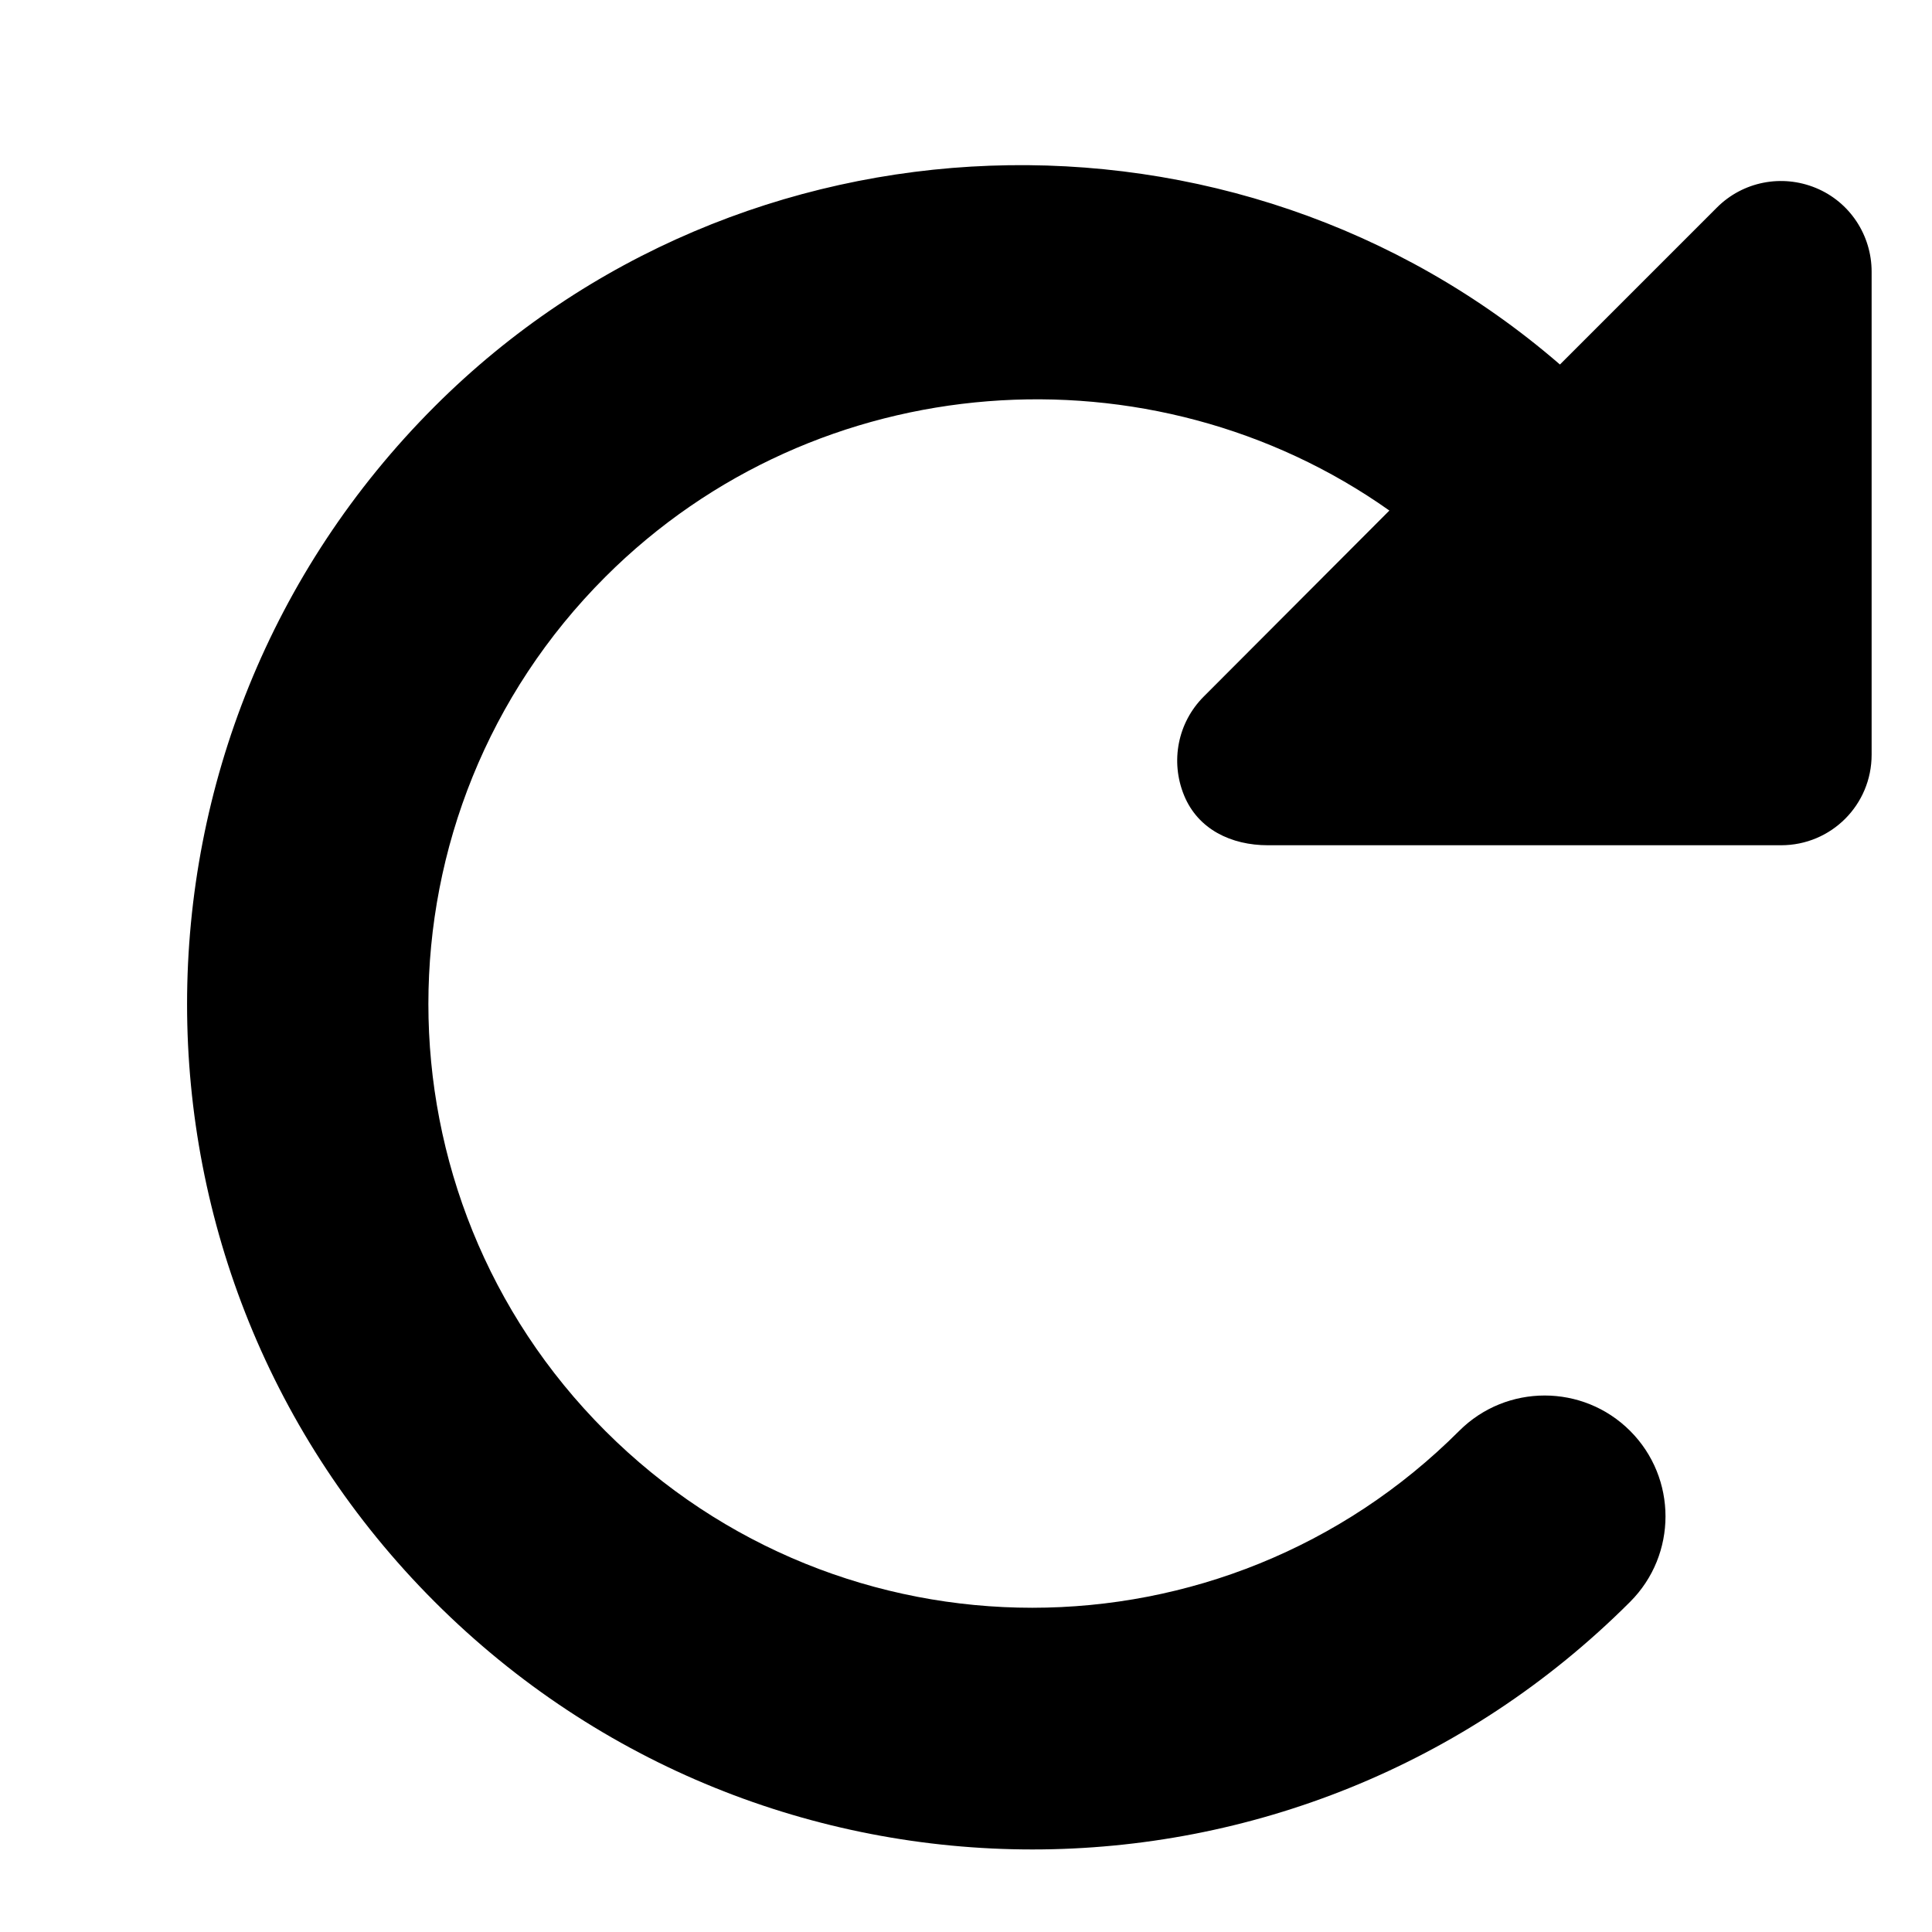
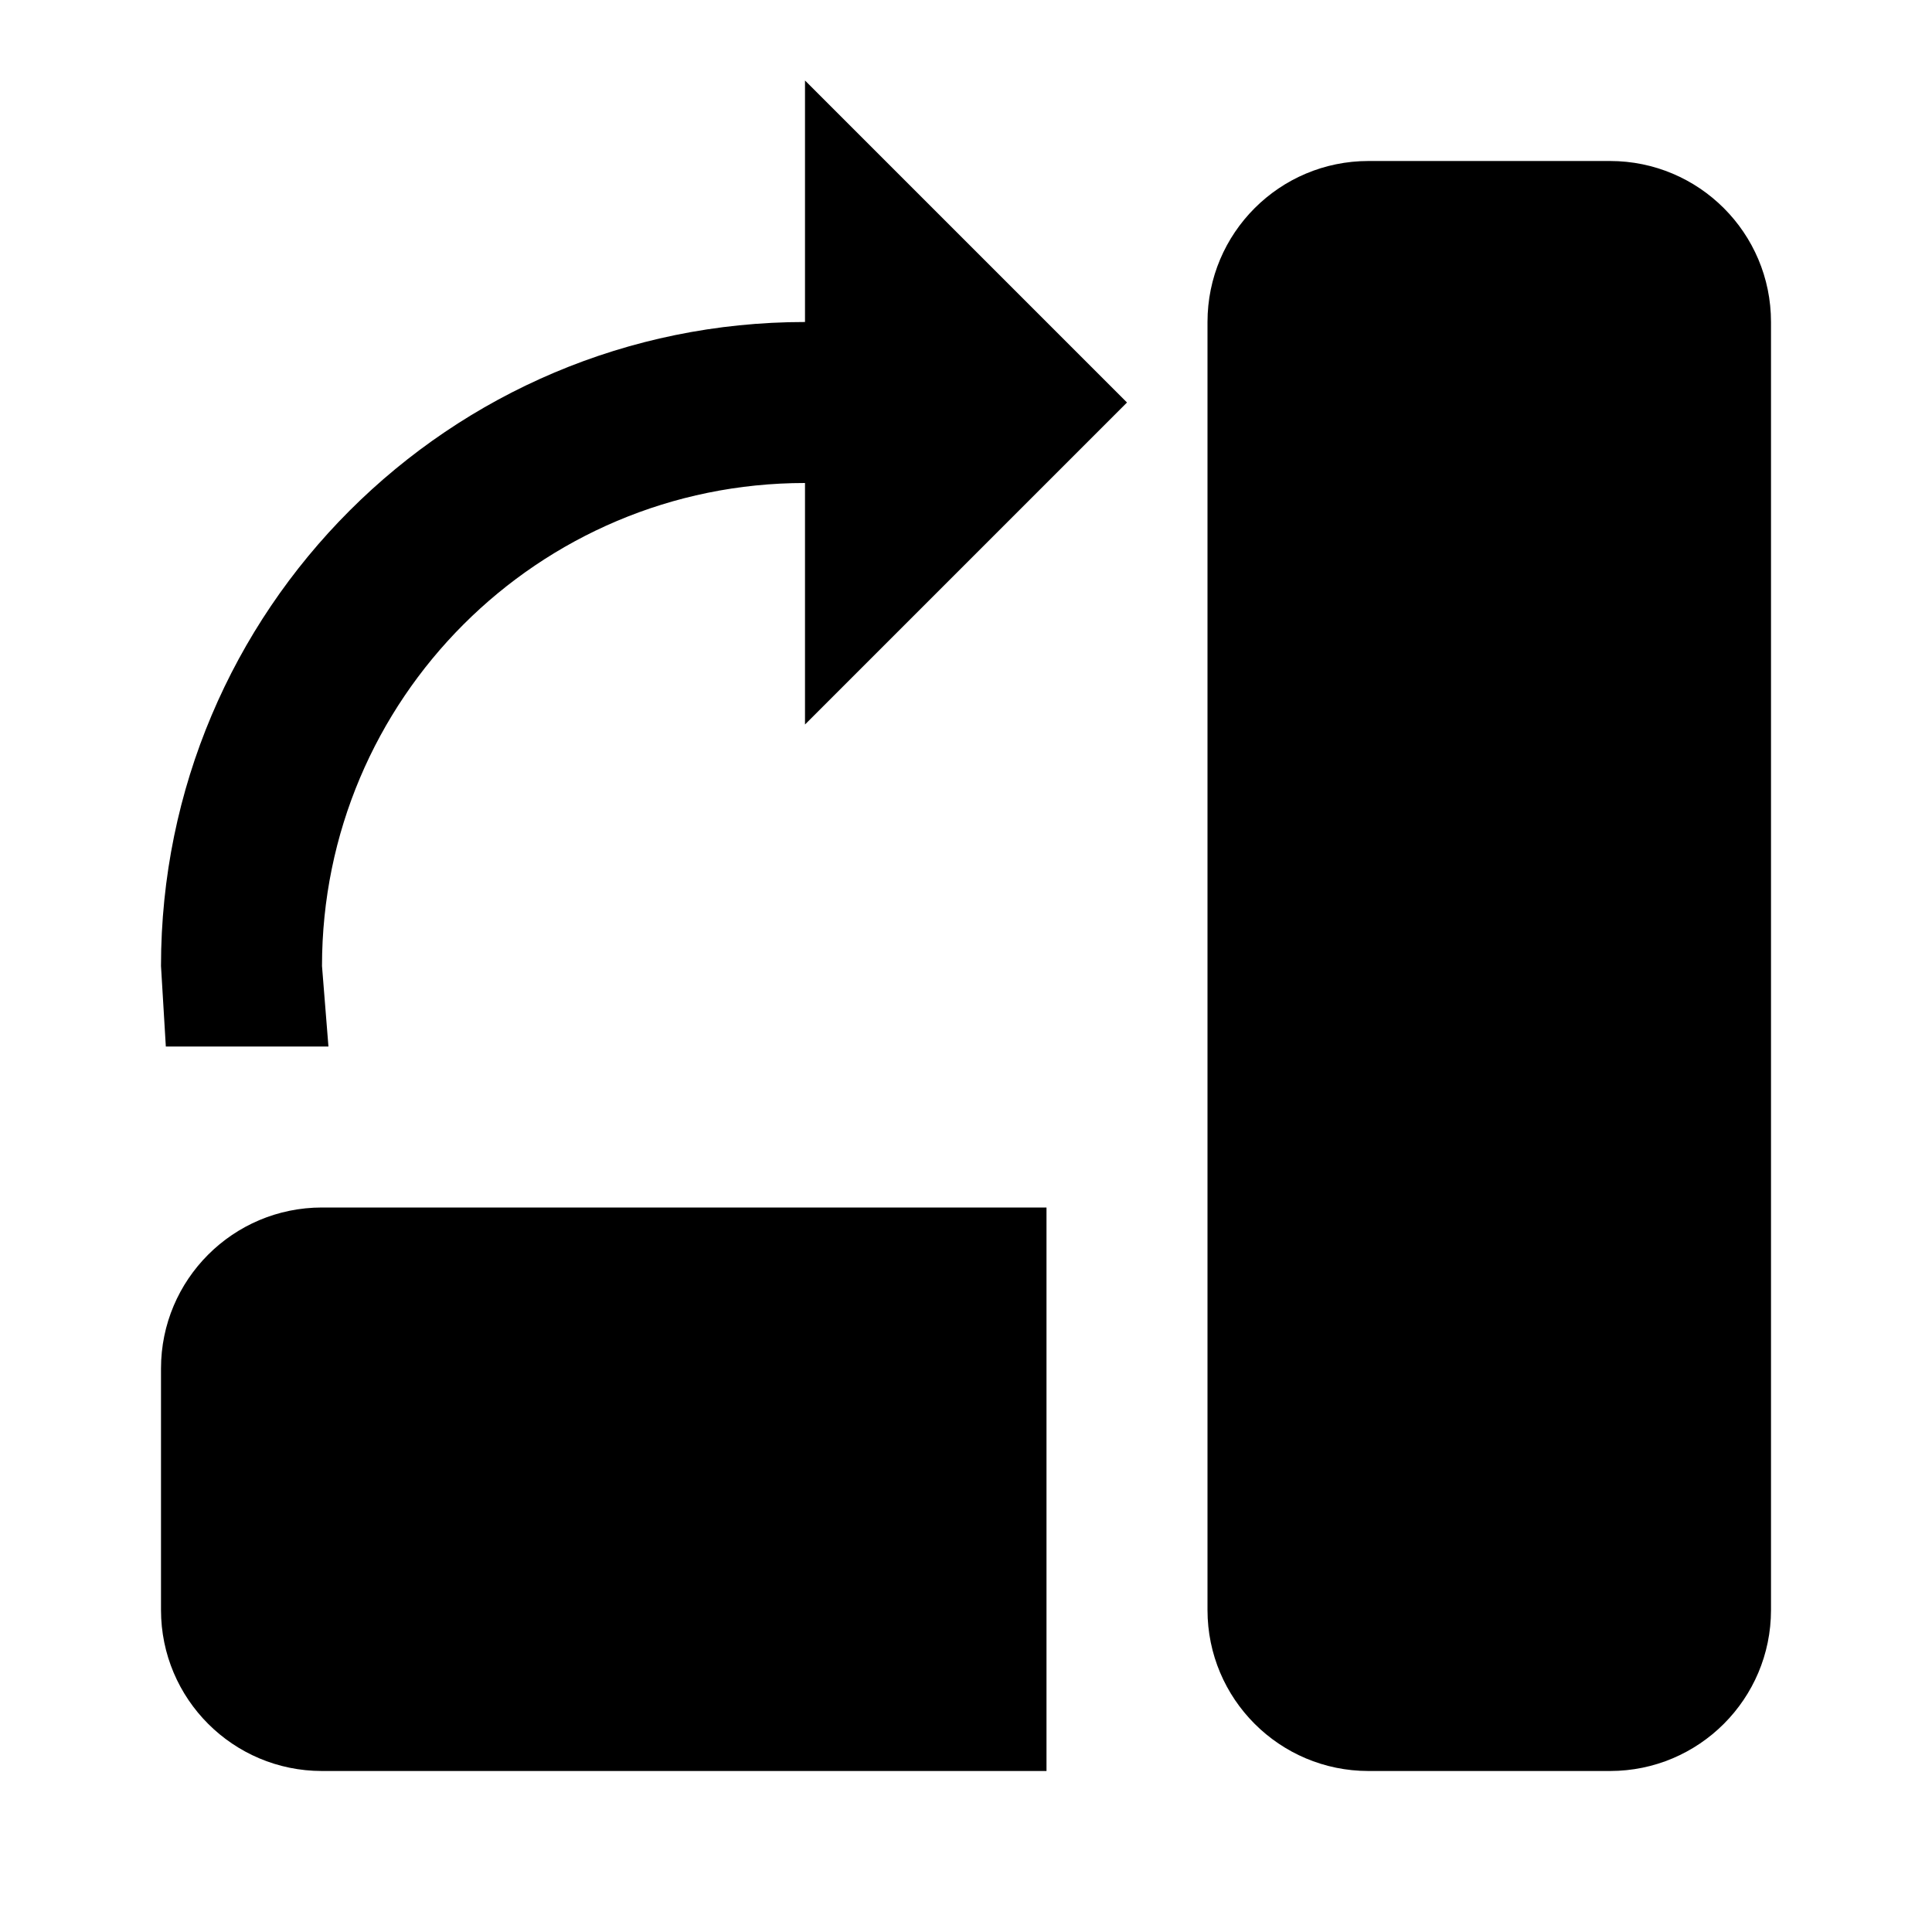
- <svg xmlns="http://www.w3.org/2000/svg" viewBox="0 0 512 512">
-   <path fill="currentColor" d="M463.5 224h8.5c13.3 0 24-10.7 24-24V72c0-9.7-5.8-18.5-14.8-22.2s-19.3-1.7-26.2 5.2l-41.6 41.6C327.4 22.2 196.1 26.8 115.2 107.7c-87.5 87.5-87.5 229.3 0 316.8s229.3 87.5 316.8 0c12.5-12.5 12.5-32.8 0-45.3s-32.8-12.5-45.3 0c-62.5 62.5-163.8 62.5-226.3 0s-62.5-163.8 0-226.3c56.2-56.2 144.9-62.1 207.8-17.6L319 184.6c-6.9 6.9-8.9 17.2-5.2 26.2S326.3 224 336 224h127.5z" />
+ <svg xmlns="http://www.w3.org/2000/svg" aria-hidden="true" role="img" viewBox="0 0 24 24">
+   <path fill="currentColor" d="M10 4V1l4 4l-4 4V6a6 6 0 0 0-6 6l.08 1H2.06L2 12a8 8 0 0 1 8-8m7-2h3a2 2 0 0 1 2 2v16a2 2 0 0 1-2 2h-3a2 2 0 0 1-2-2V4a2 2 0 0 1 2-2M4 15h9v7H4a2 2 0 0 1-2-2v-3a2 2 0 0 1 2-2" />
</svg>
